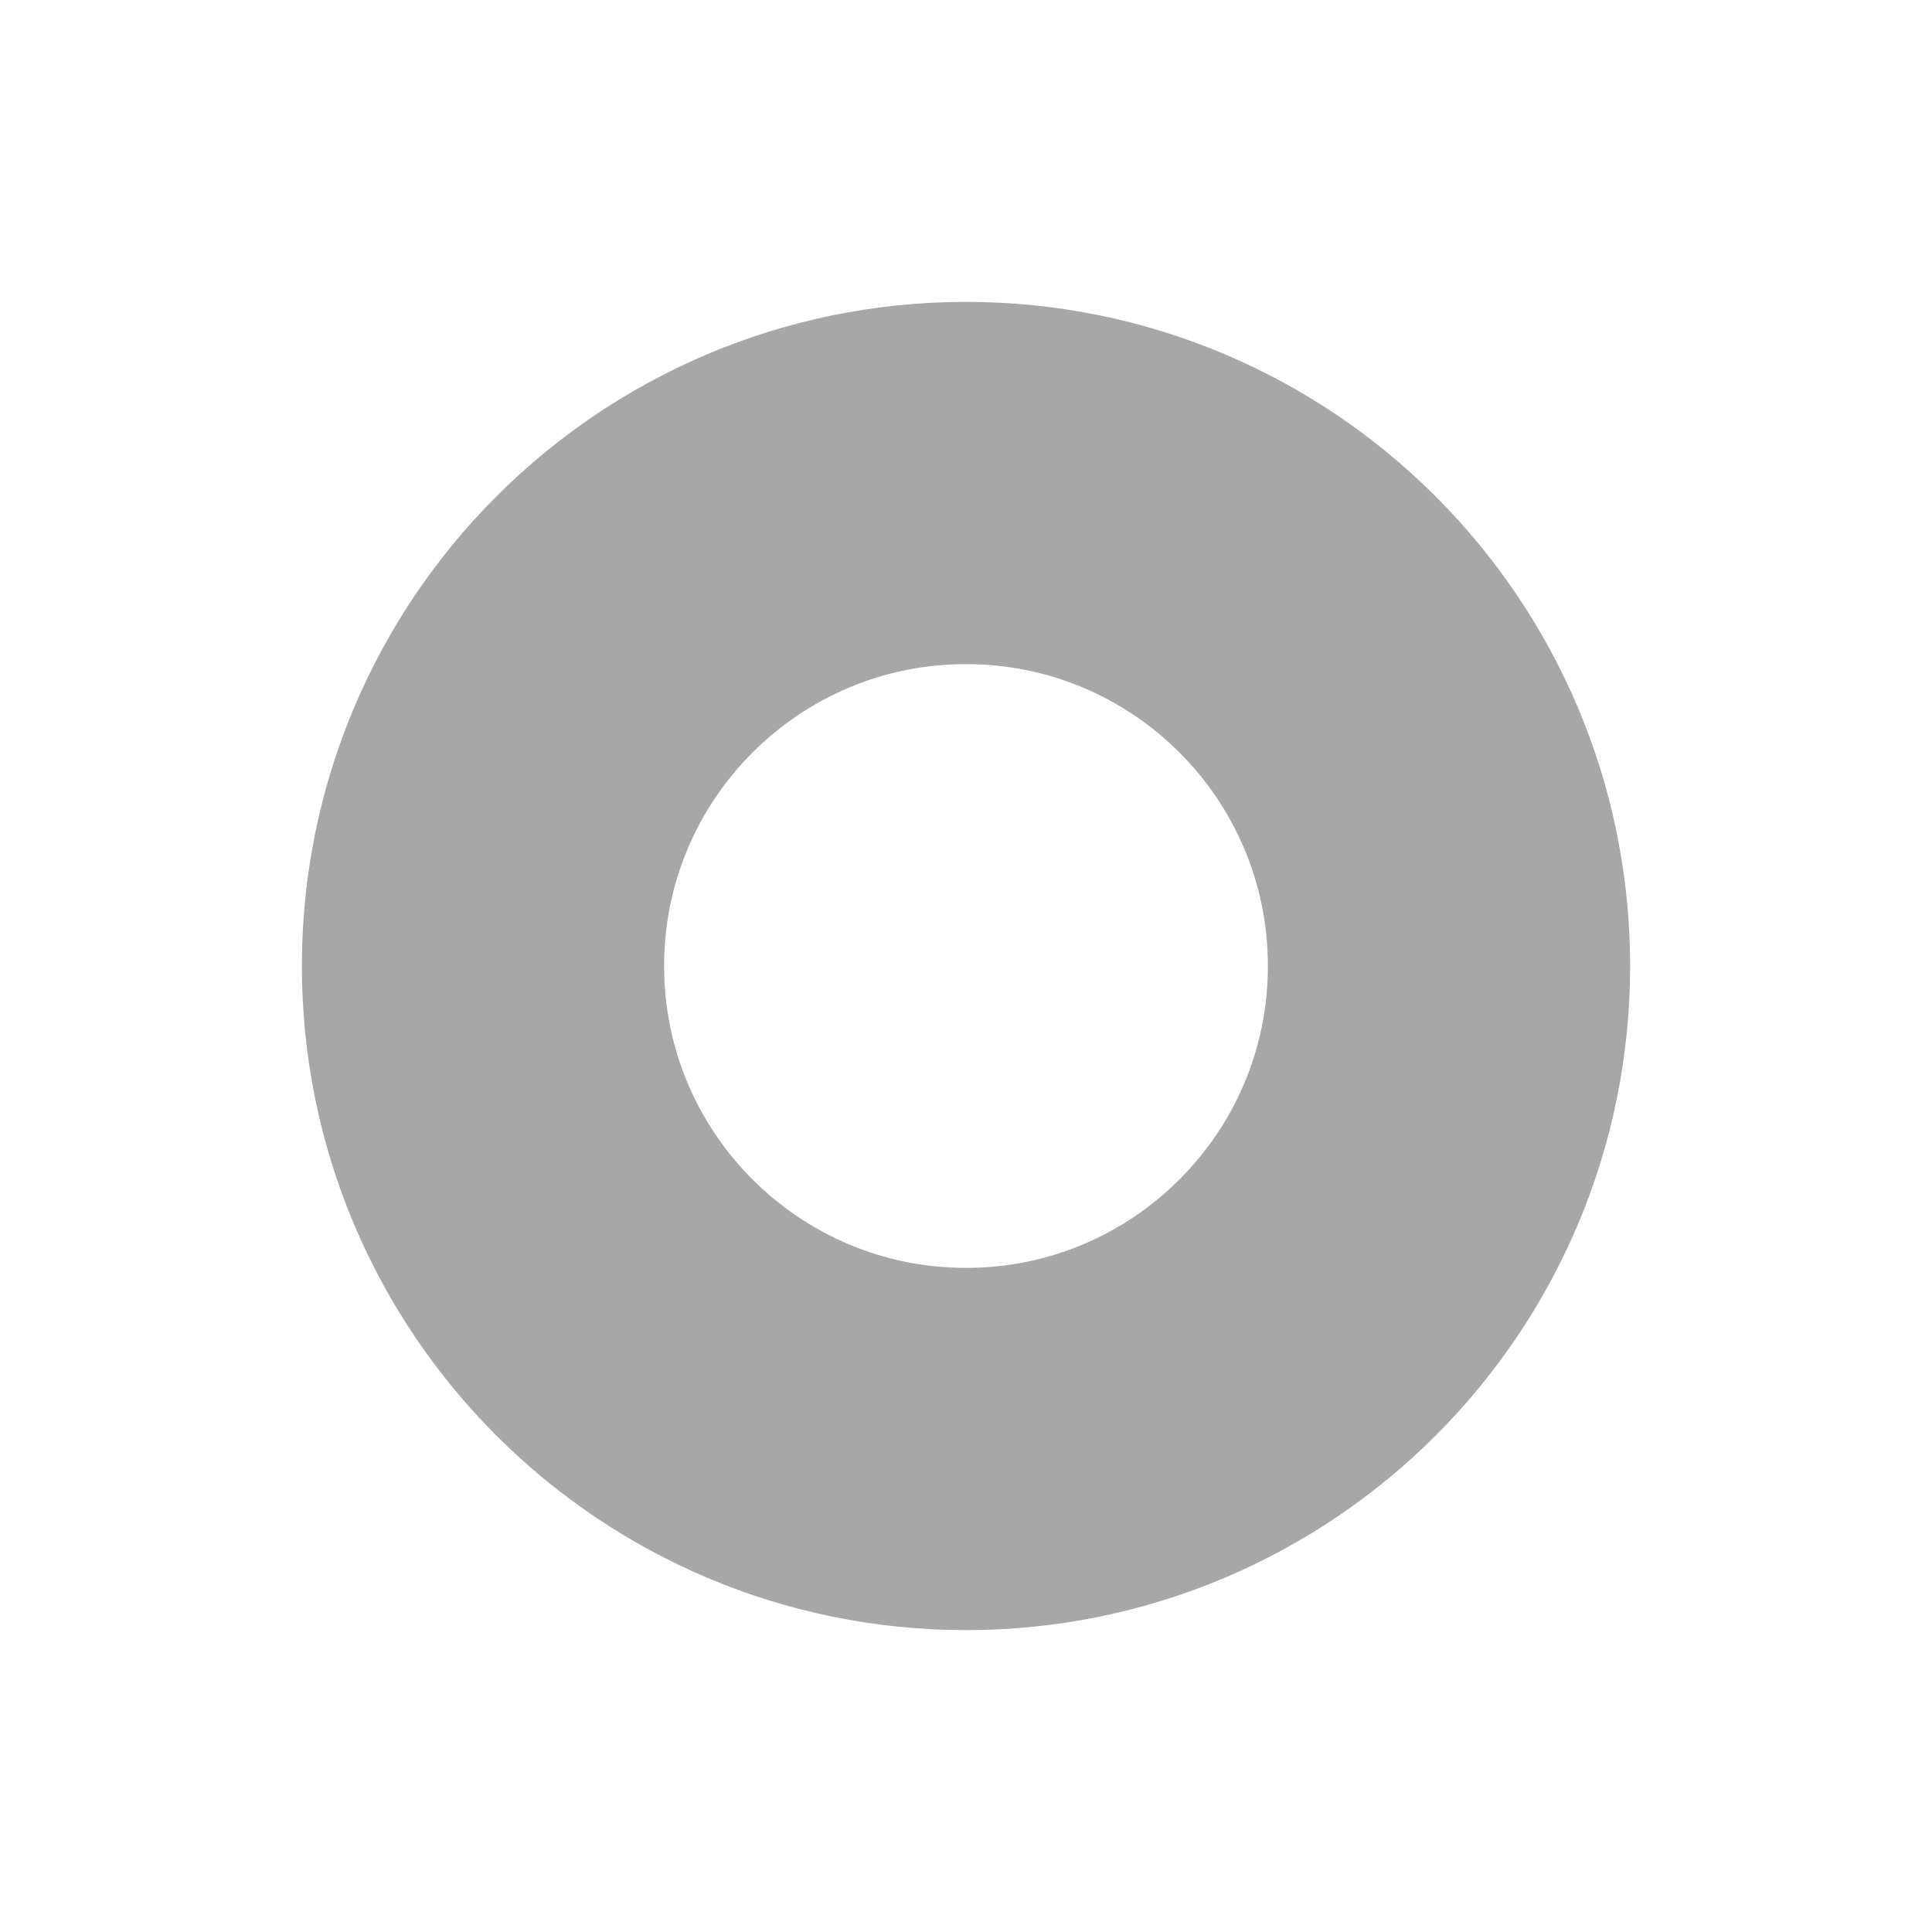
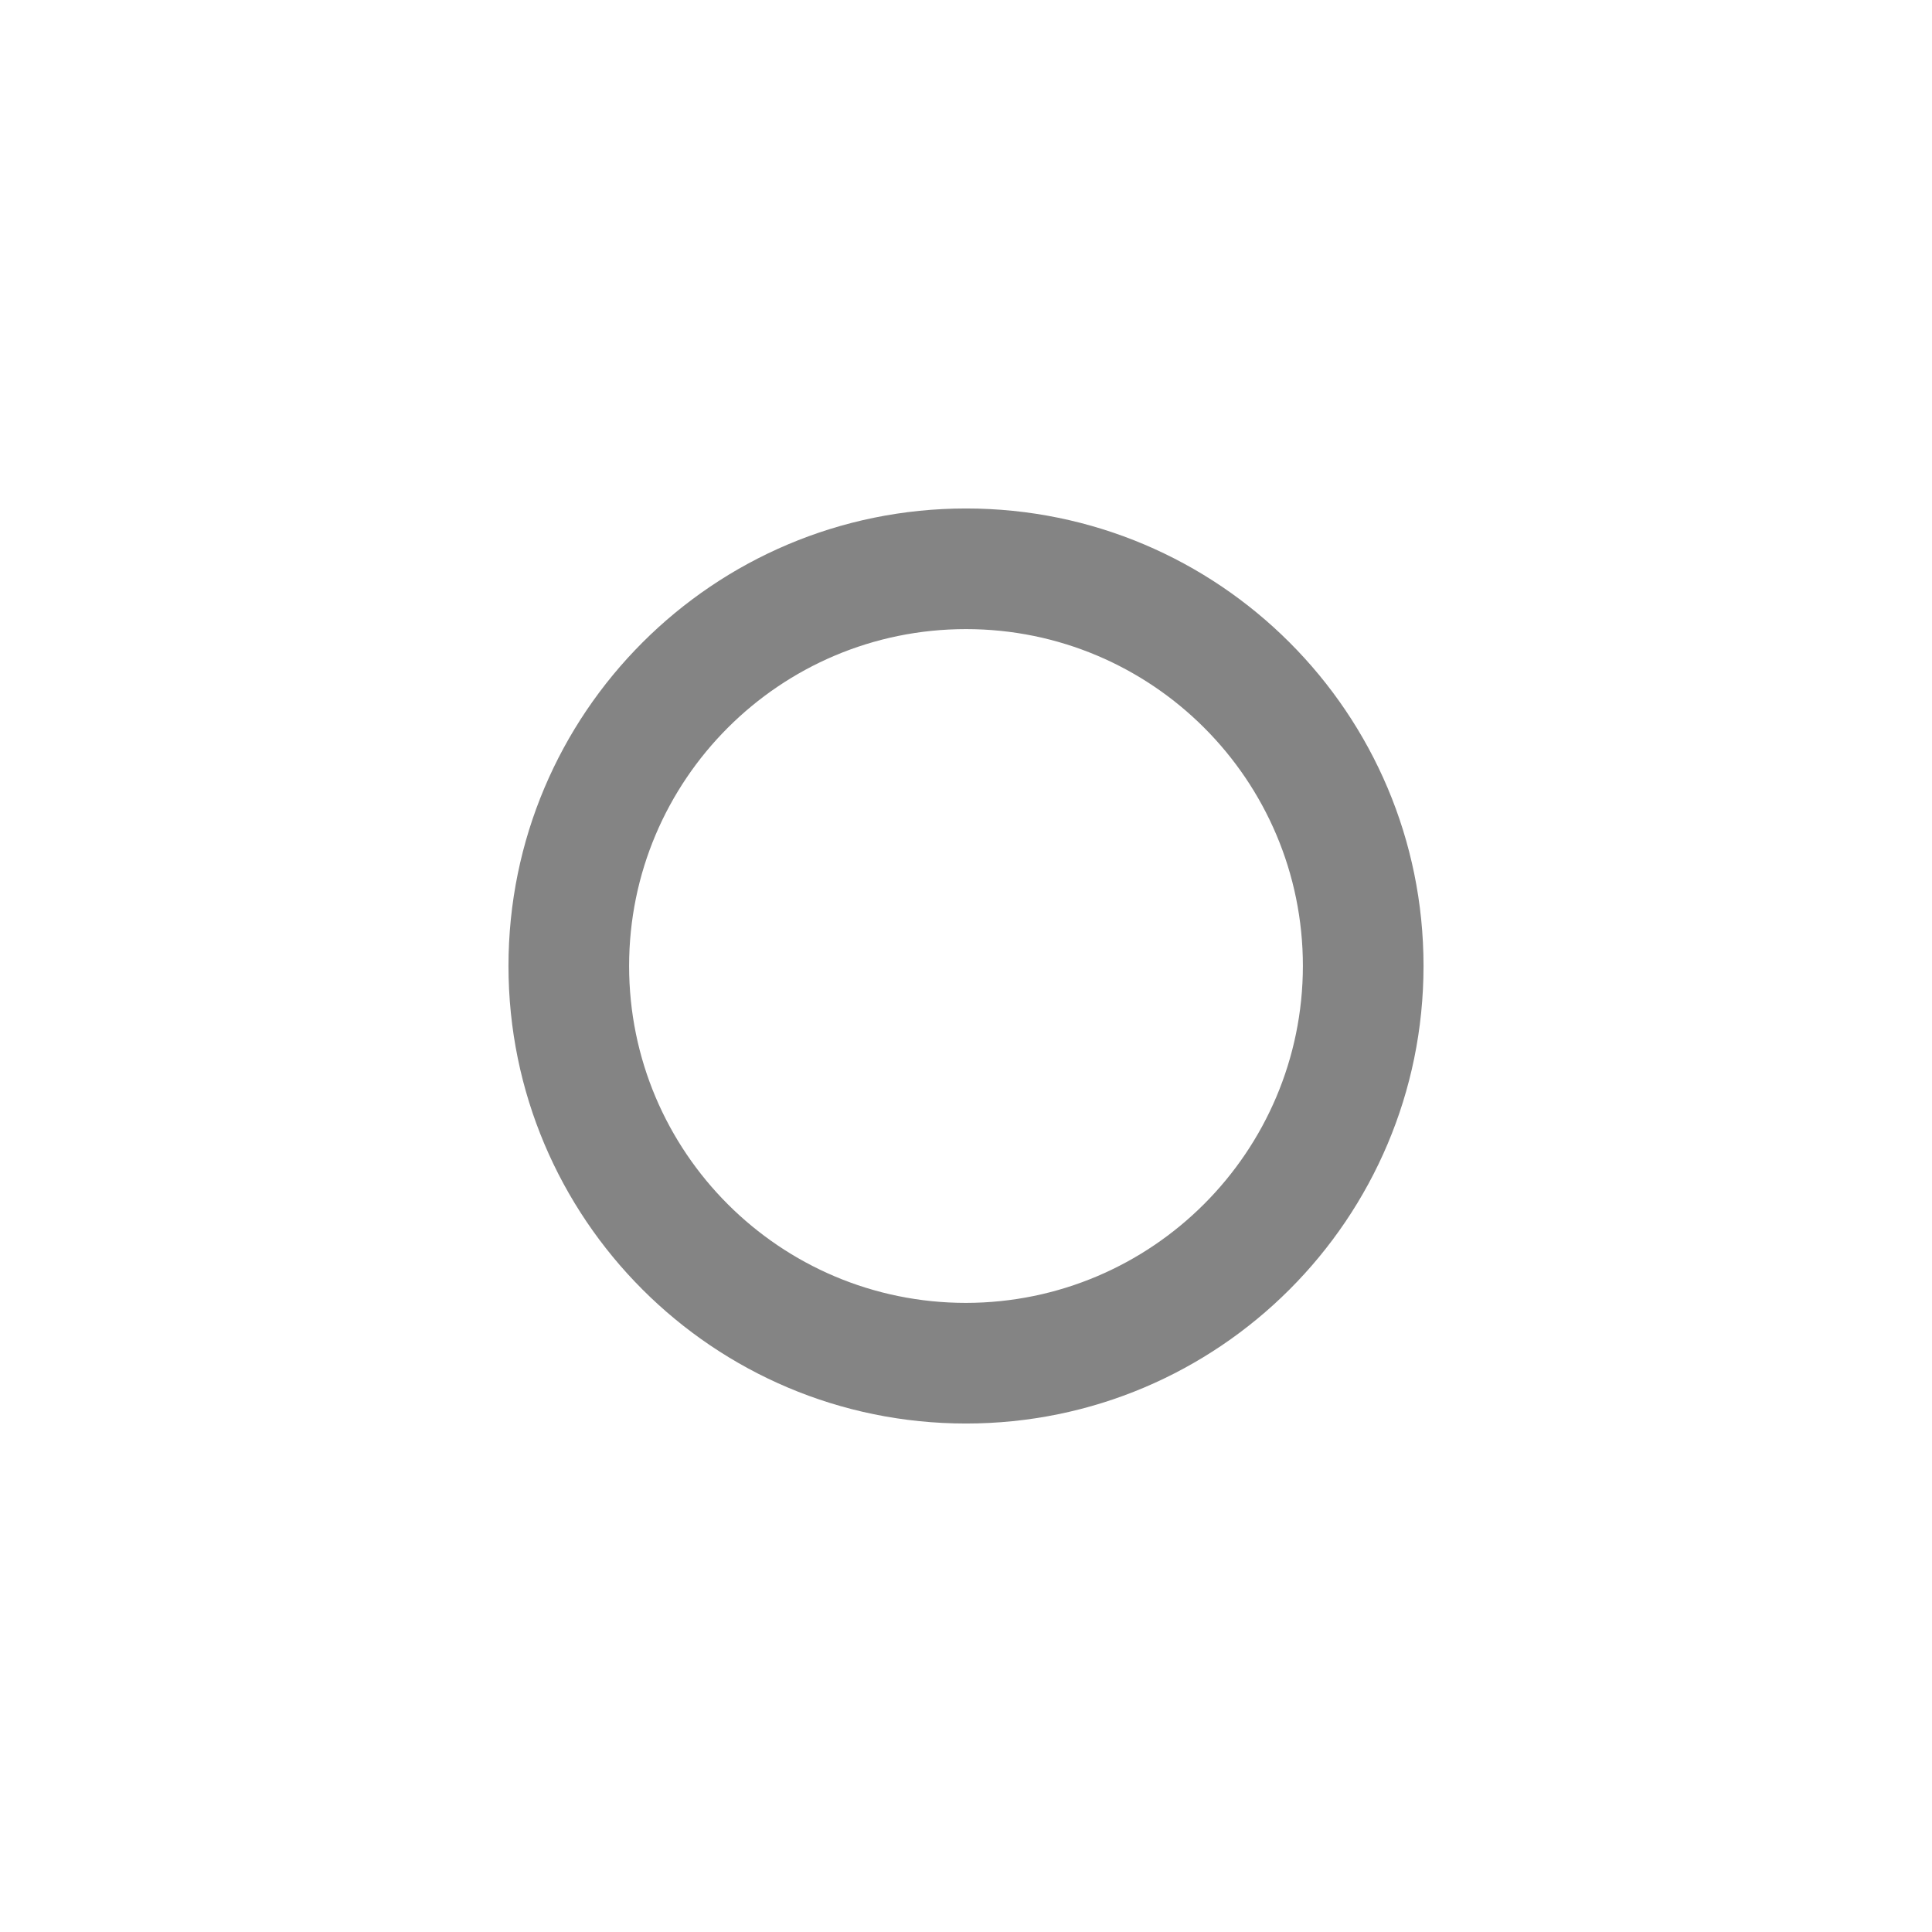
- <svg xmlns="http://www.w3.org/2000/svg" width="16" height="16" viewBox="0 0 16 16">
-   <g fill="none" fill-rule="evenodd">
-     <g stroke="#6C6C6C" stroke-width="3" stroke-opacity="0.6">
-       <circle cx="8" cy="8" r="4" />
-     </g>
+ <svg xmlns="http://www.w3.org/2000/svg" viewBox="0 0 16 16">
+   <defs>
+     <style>.icon-canvas-transparent,.icon-vs-out{fill:#f6f6f6;}.icon-canvas-transparent{opacity:0;}.icon-disabled-grey{fill:#848484;}</style>
+   </defs>
+   <g id="canvas">
+     <path class="icon-canvas-transparent" d="M16,0V16H0V0Z" />
+   </g>
+   <g id="outline" style="display: none;">
+     <path class="icon-vs-out" d="M12.632,8A4.632,4.632,0,1,1,8,3.368,4.638,4.638,0,0,1,12.632,8Z" />
+   </g>
+   <g id="iconBg">
+     <path class="icon-disabled-grey" d="M8,4.211A3.789,3.789,0,1,0,11.789,8,3.788,3.788,0,0,0,8,4.211ZM8,10.79A2.79,2.79,0,1,1,10.79,8,2.794,2.794,0,0,1,8,10.79Z" />
  </g>
</svg>
